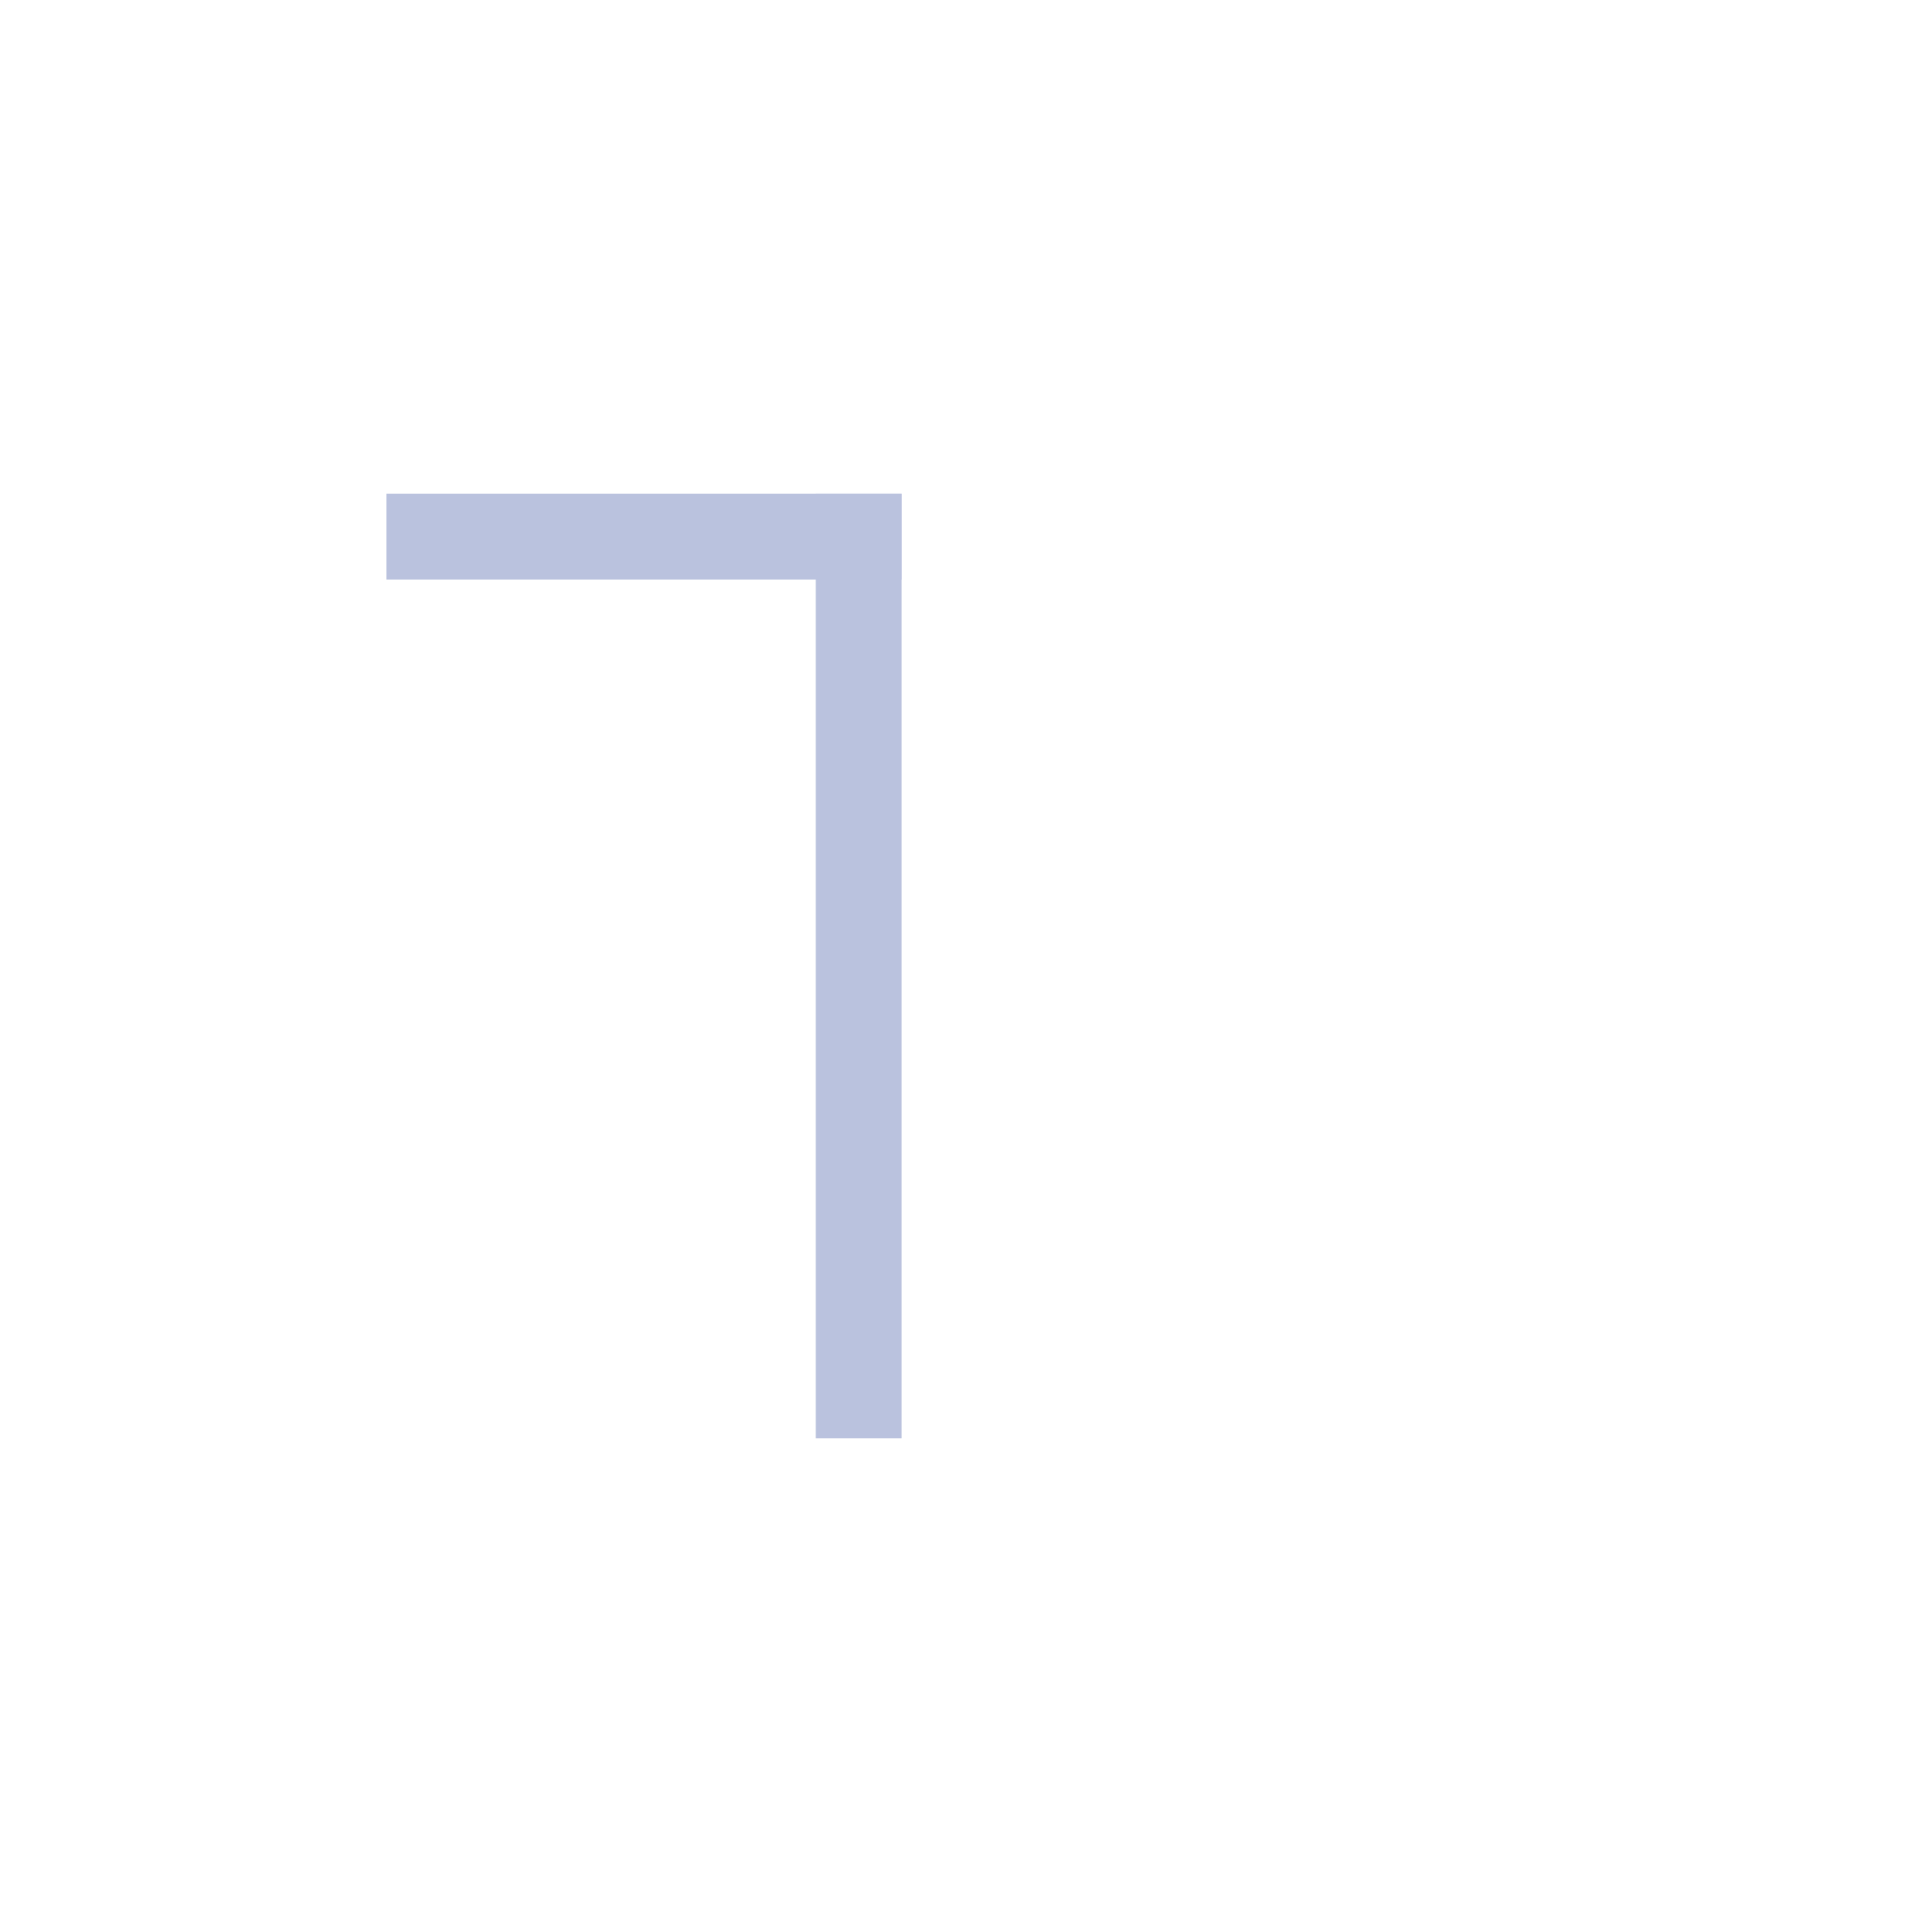
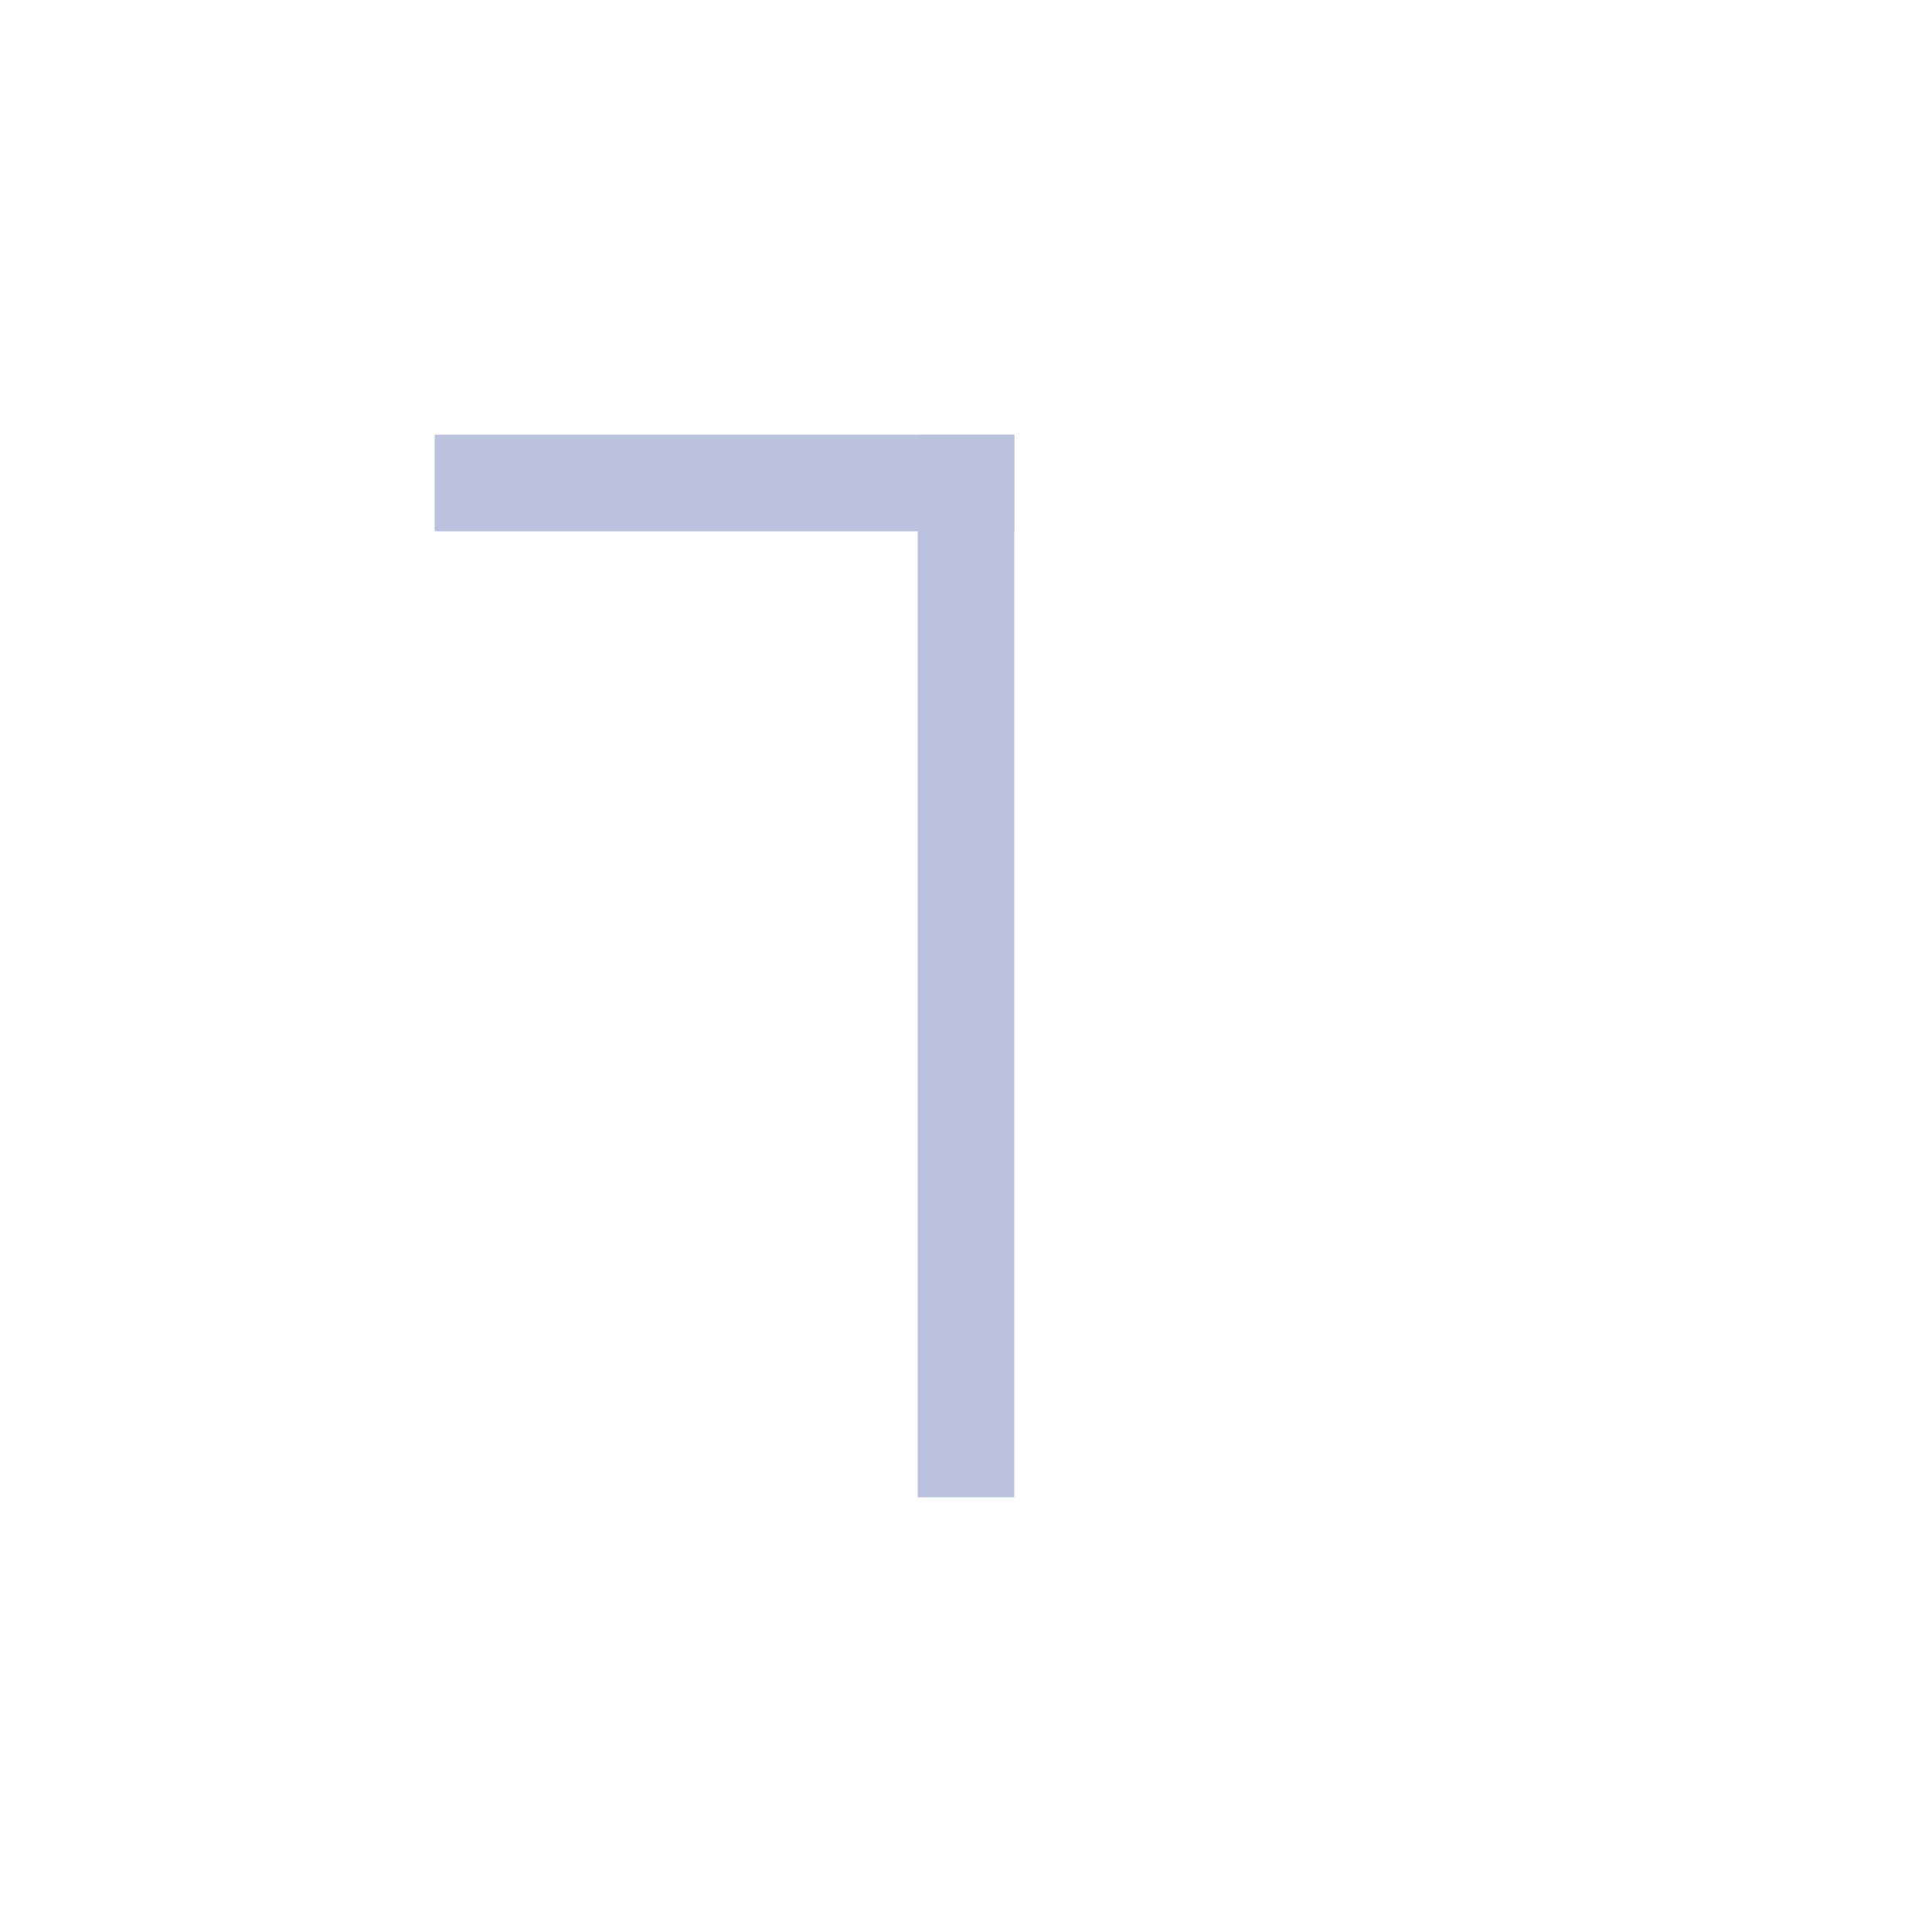
- <svg xmlns="http://www.w3.org/2000/svg" width="150" height="150" viewBox="0 0 225 100">
+ <svg xmlns="http://www.w3.org/2000/svg" width="150" height="150" viewBox="0 0 200 100">
  <defs>
    <g id="p">
      <line x1="0" y1="0" x2="0" y2="100" />
      <line x1="0" y1="0" x2="50" y2="0" />
    </g>
    <g id="b">
      <line x1="0" y1="0" x2="0" y2="100" />
      <line x1="0" y1="100" x2="50" y2="100" />
    </g>
    <g id="t">
      <line x1="50" y1="0" x2="50" y2="100" />
      <line x1="0" y1="0" x2="50" y2="0" />
    </g>
    <g id="k">
      <line x1="0" y1="0" x2="0" y2="50" />
      <line x1="0" y1="50" x2="50" y2="100" />
    </g>
    <g id="f">
      <line x1="0" y1="0" x2="0" y2="50" />
      <line x1="0" y1="0" x2="50" y2="0" />
    </g>
    <g id="sh">
      <line x1="0" y1="0" x2="0" y2="50" />
      <line x1="0" y1="0" x2="50" y2="50" />
    </g>
    <g id="zh">
      <line x1="0" y1="0" x2="0" y2="50" />
    </g>
    <g id="h">
      <line x1="0" y1="0" x2="0" y2="50" />
      <line x1="0" y1="50" x2="50" y2="50" />
      <line x1="50" y1="50" x2="50" y2="100" />
    </g>
    <g id="u">
      <line x1="0" y1="0" x2="0" y2="50" />
      <line x1="0" y1="50" x2="50" y2="50" />
      <line x1="0" y1="0" x2="50" y2="0" />
      <line x1="50" y1="0" x2="50" y2="50" />
    </g>
    <g id="o">
      <line x1="0" y1="0" x2="0" y2="50" />
      <line x1="0" y1="50" x2="50" y2="50" />
      <line x1="0" y1="0" x2="50" y2="0" />
    </g>
    <g id="ough">
      <line x1="0" y1="0" x2="0" y2="50" />
      <line x1="0" y1="50" x2="50" y2="50" />
      <line x1="0" y1="0" x2="50" y2="50" />
    </g>
    <g id="a">
      <line x1="0" y1="0" x2="0" y2="50" />
      <line x1="0" y1="0" x2="50" y2="50" />
      <line x1="0" y1="50" x2="50" y2="100" />
    </g>
    <g id="*">
      <line x1="0" y1="0" x2="0" y2="50" />
      <line x1="0" y1="0" x2="50" y2="50" />
      <line x1="0" y1="50" x2="-50" y2="100" />
    </g>
    <g id="mb">
      <line x1="0" y1="0" x2="0" y2="50" />
      <line x1="0" y1="50" x2="50" y2="50" />
      <line x1="0" y1="50" x2="50" y2="100" />
    </g>
    <g id="ng">
      <line x1="0" y1="0" x2="0" y2="50" />
      <line x1="0" y1="50" x2="50" y2="0" />
      <line x1="0" y1="50" x2="50" y2="100" />
    </g>
  </defs>
  <g stroke="#bac2de" stroke-width="10" stroke-linecap="square" fill="none">
    <use href="#t" transform="translate(50,0)" />
  </g>
</svg>
